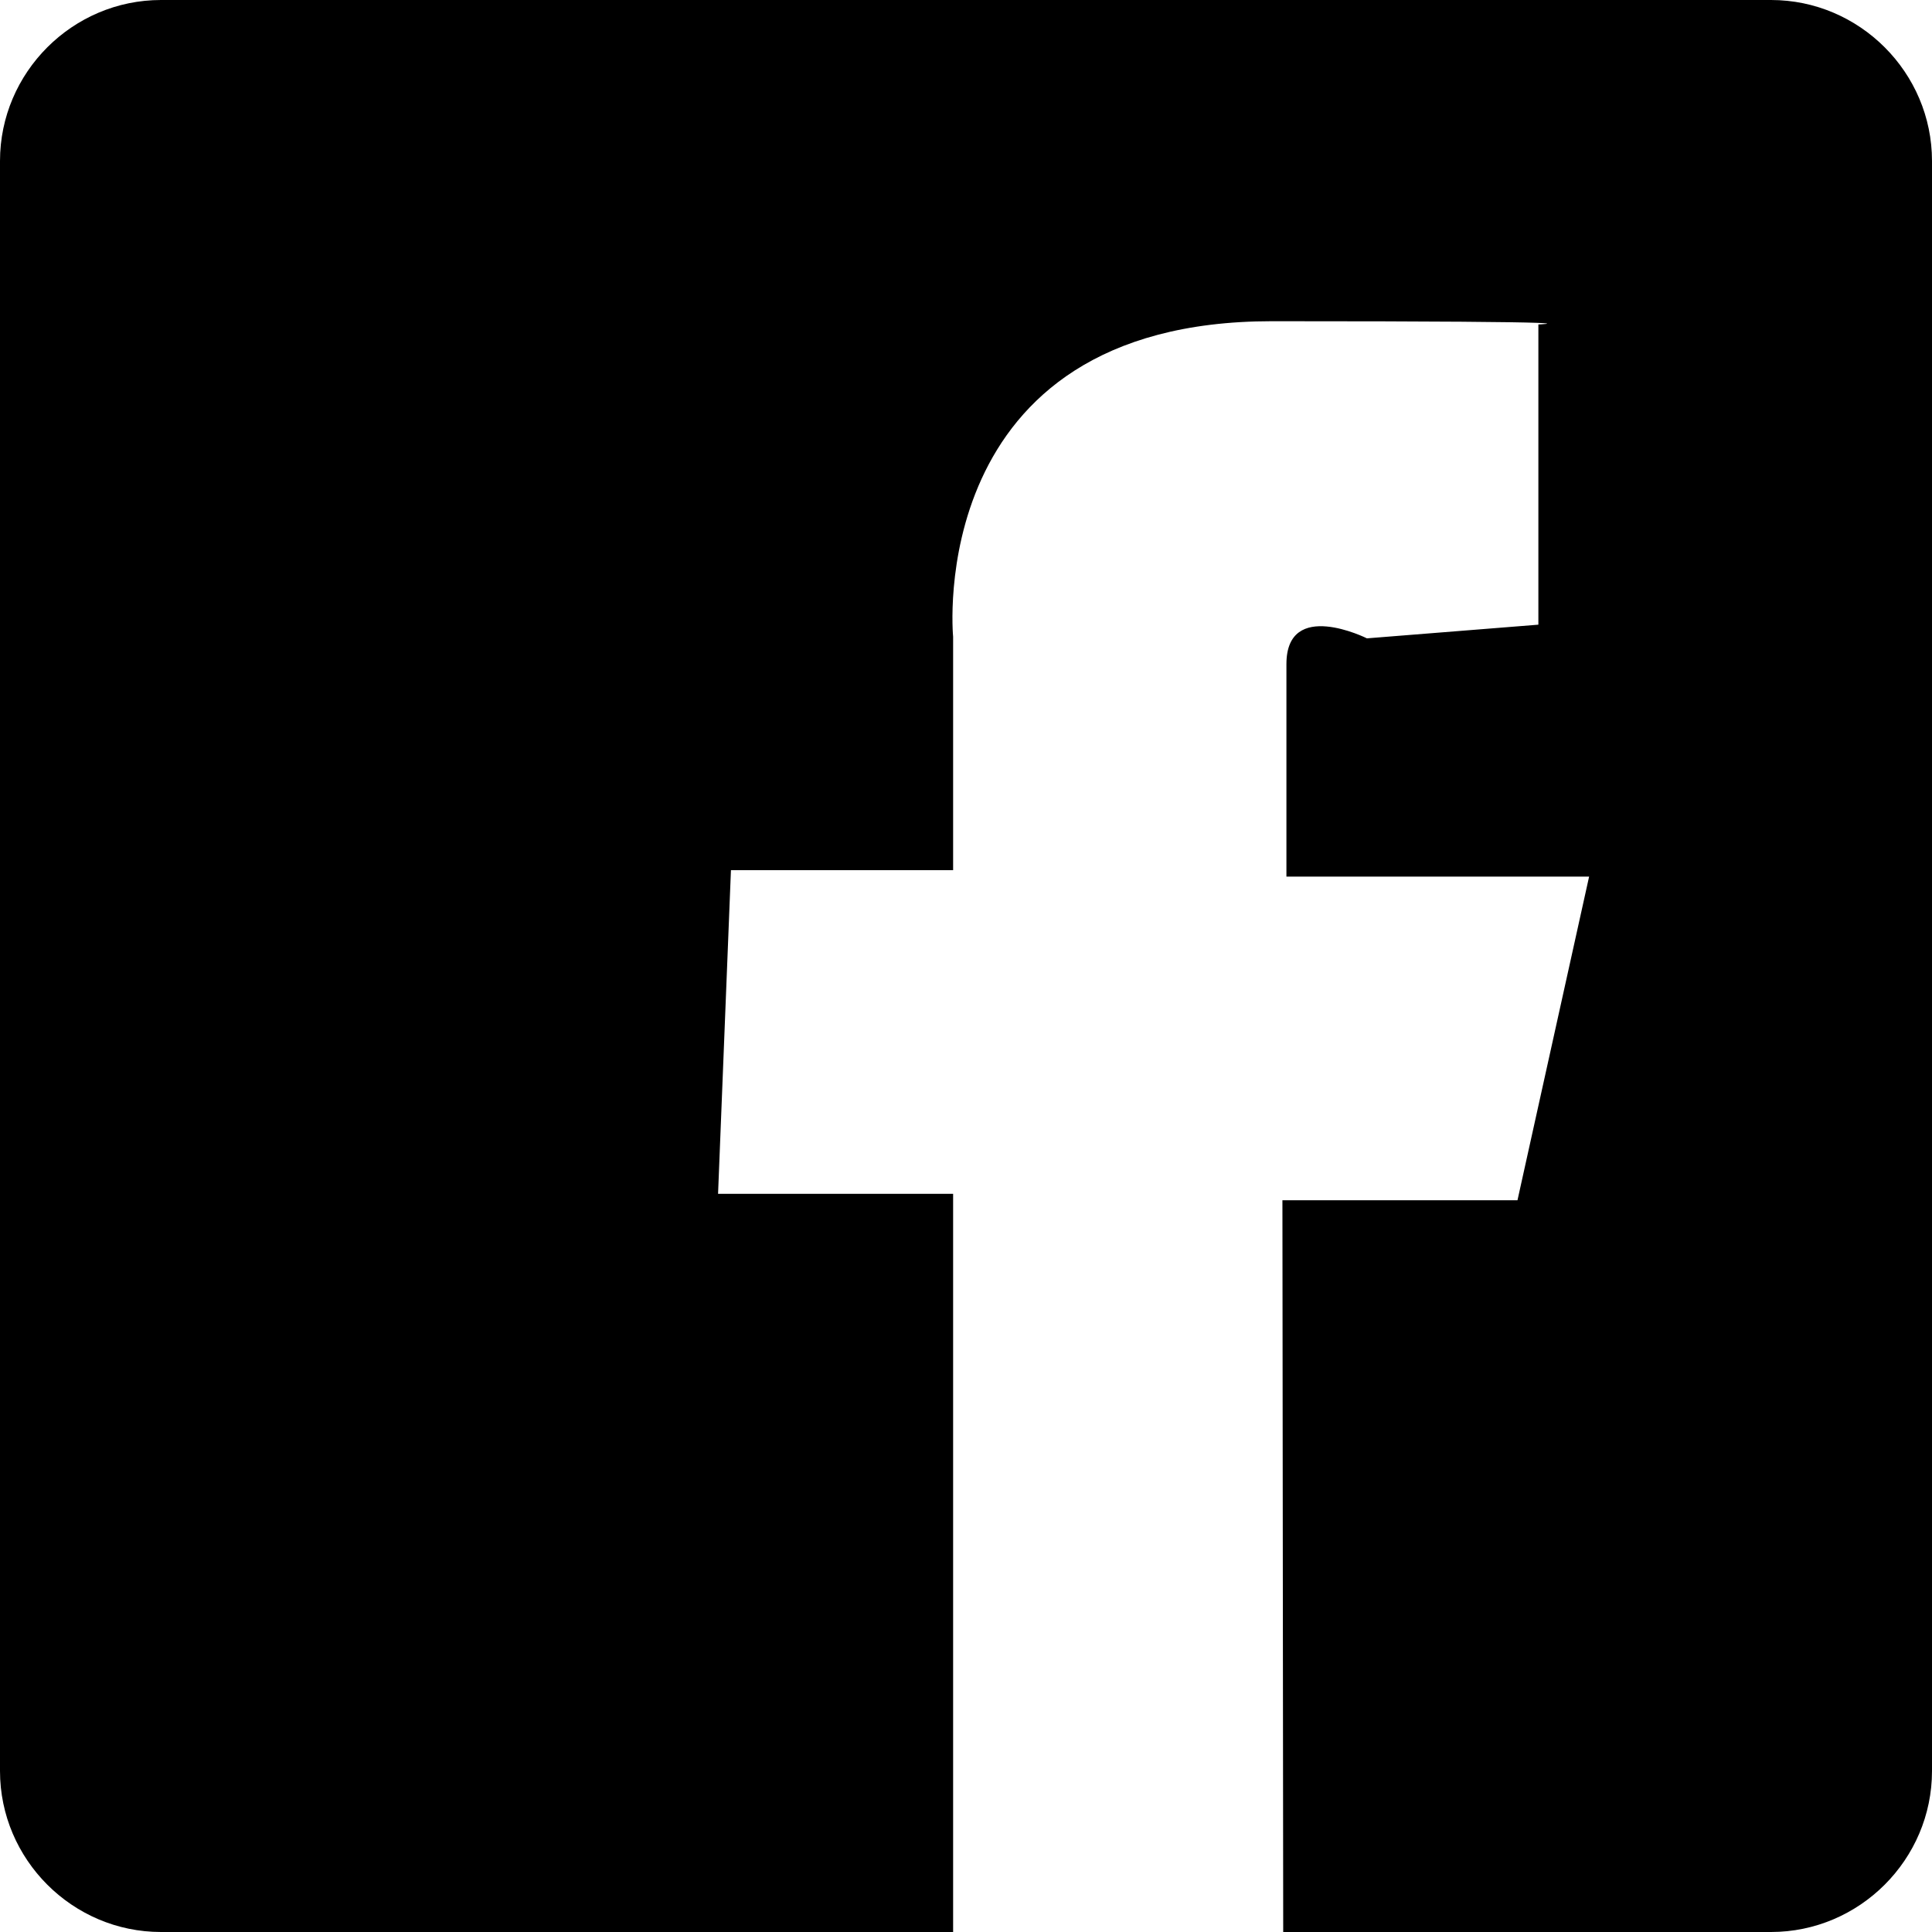
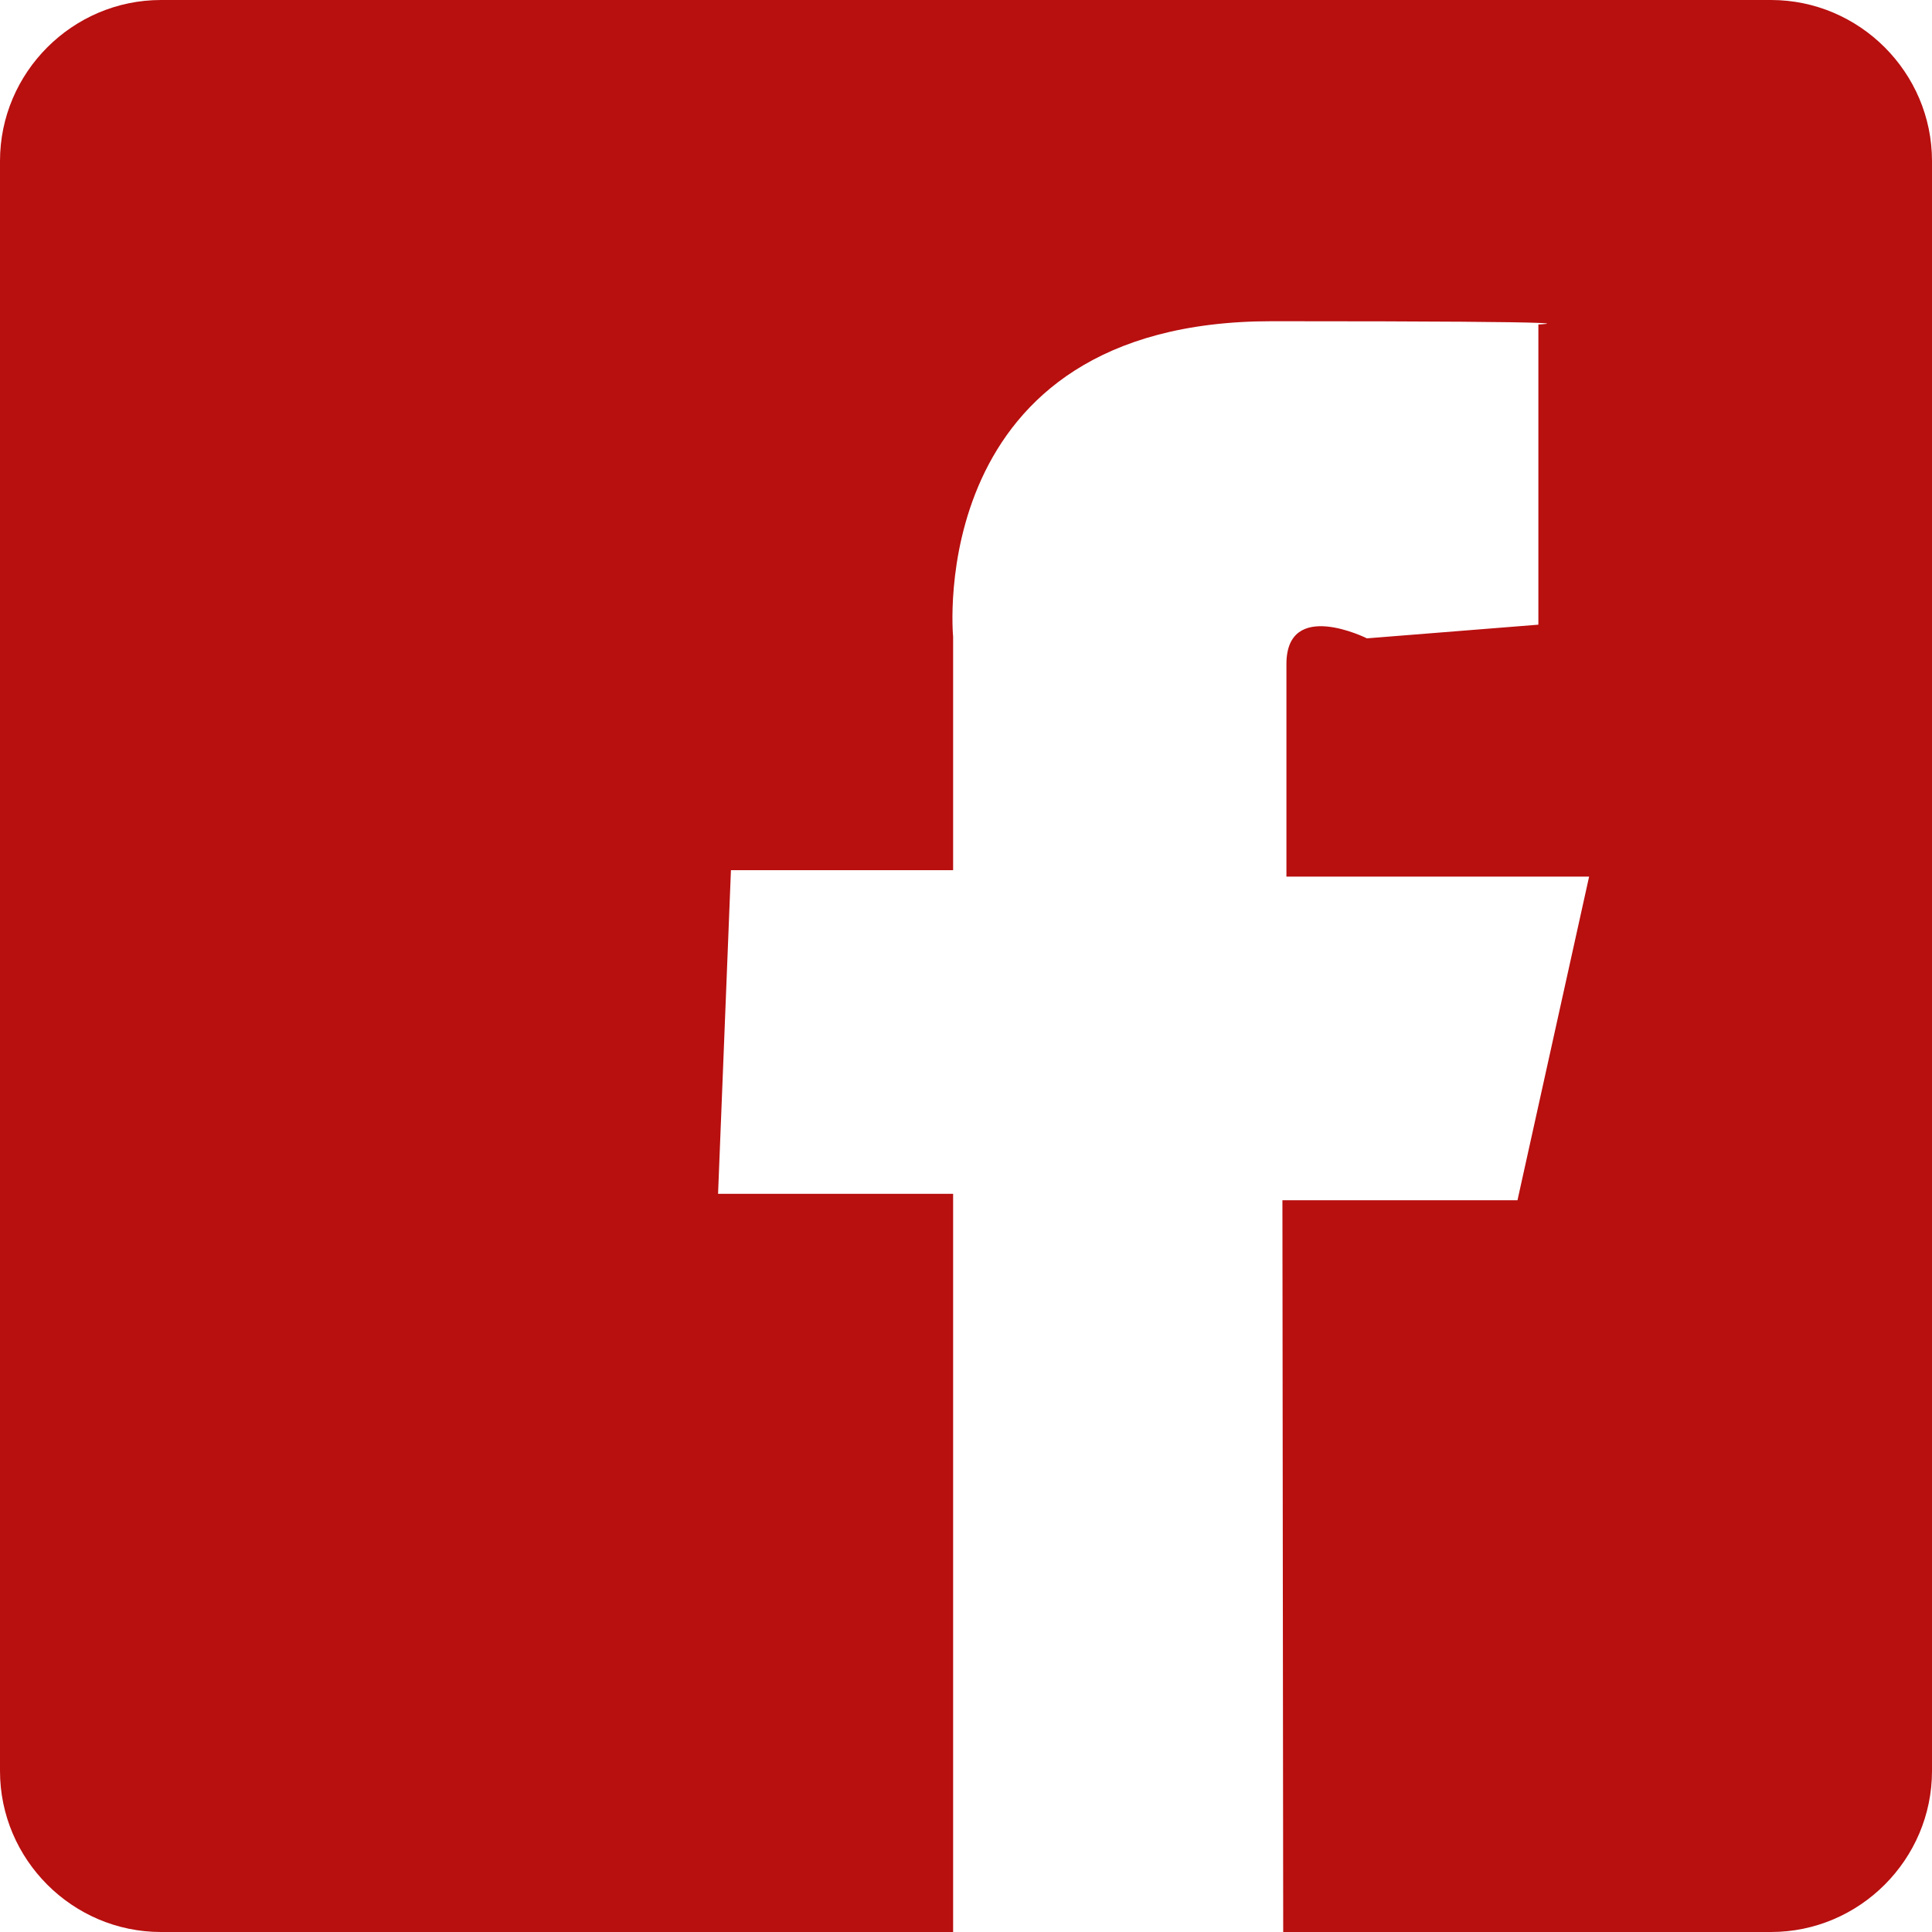
<svg xmlns="http://www.w3.org/2000/svg" version="1.1" id="Layer_1" x="0px" y="0px" width="27px" height="27px" viewBox="0 0 27 27" enable-background="new 0 0 27 27" xml:space="preserve">
-   <path fill-rule="evenodd" clip-rule="evenodd" d="M2.25,0C1.013,0,0,1.013,0,2.25v22.5C0,25.987,1.013,27,2.25,27h11.07V16.684  h-3.285l0.18-4.523h3.105V8.899c0,0-0.427-4.41,4.455-4.41c4.894,0,3.724,0.045,3.724,0.045V8.73l-2.396,0.191  c0,0-1.125-0.562-1.125,0.36v2.97h4.23l-1.001,4.523h-3.285L17.933,27h6.817c1.237,0,2.25-1.013,2.25-2.25V2.25  C27,1.013,25.987,0,24.75,0H2.25z" />
+   <path fill="#b80f0f" fill-rule="evenodd" clip-rule="evenodd" d="M2.25,0C1.013,0,0,1.013,0,2.25v22.5C0,25.987,1.013,27,2.25,27h11.07V16.684  h-3.285l0.18-4.523h3.105V8.899c0,0-0.427-4.41,4.455-4.41c4.894,0,3.724,0.045,3.724,0.045V8.73l-2.396,0.191  c0,0-1.125-0.562-1.125,0.36v2.97h4.23l-1.001,4.523h-3.285L17.933,27h6.817c1.237,0,2.25-1.013,2.25-2.25V2.25  C27,1.013,25.987,0,24.75,0H2.25z" />
</svg>
